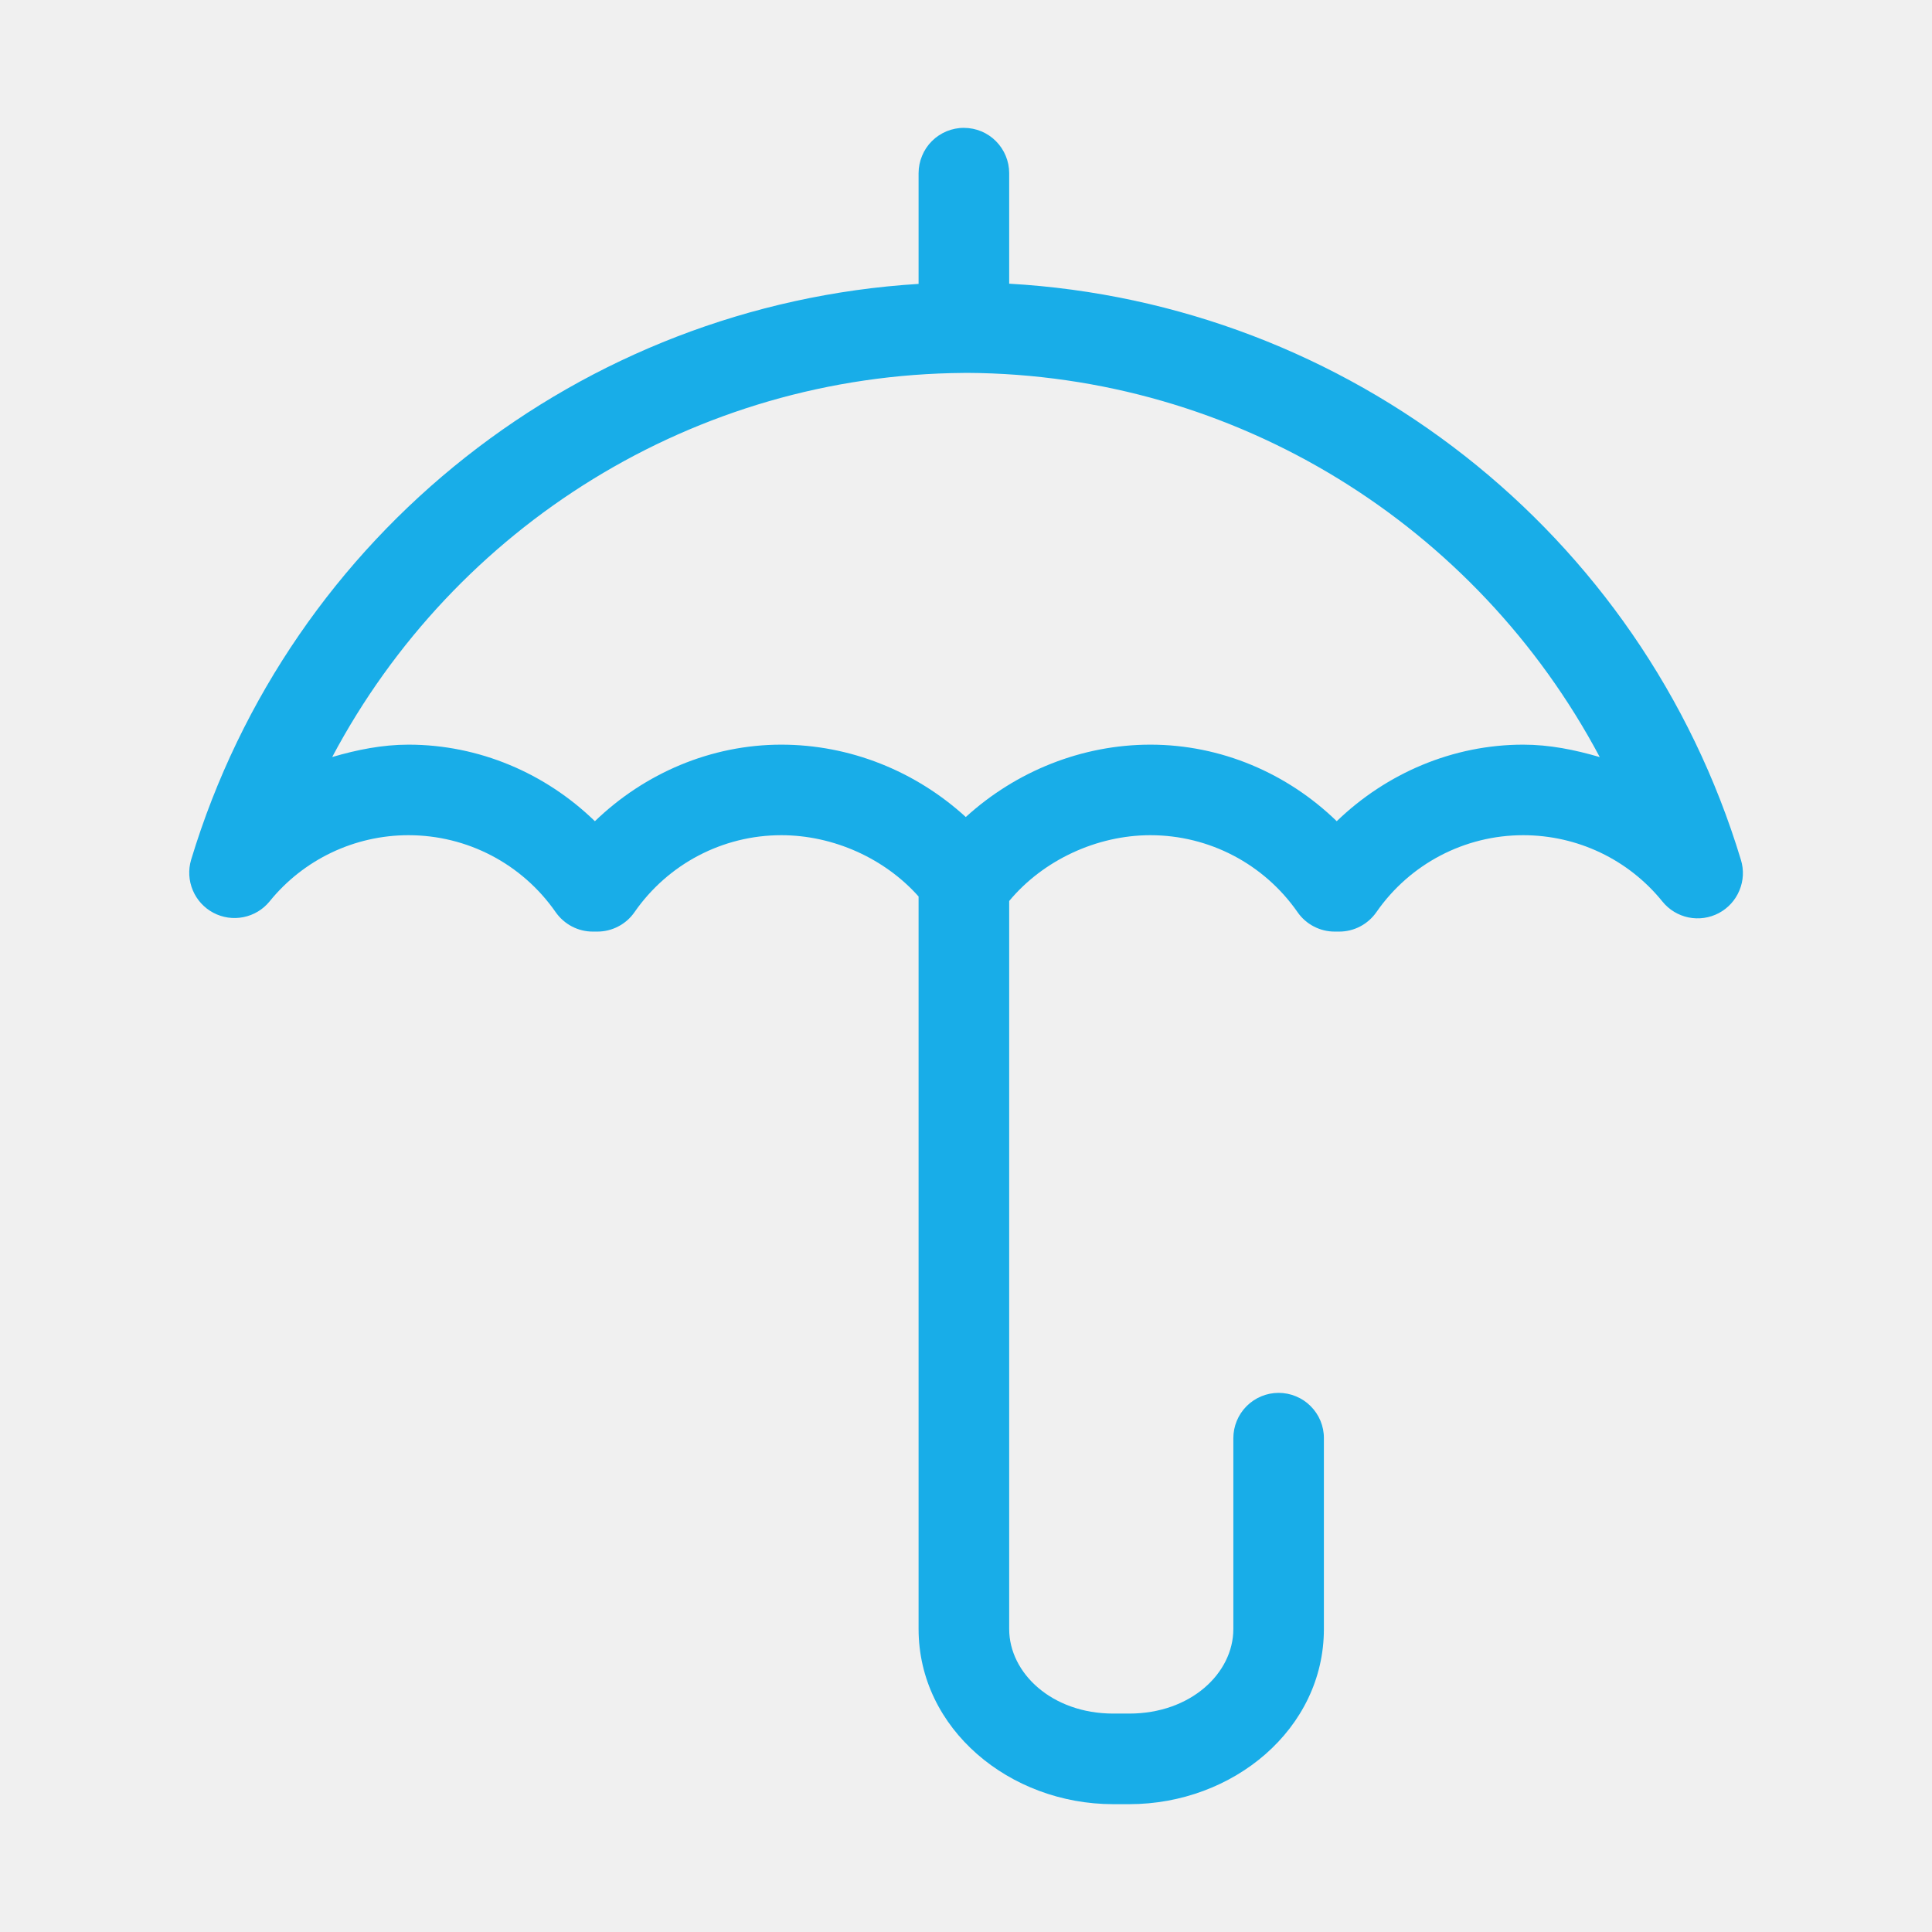
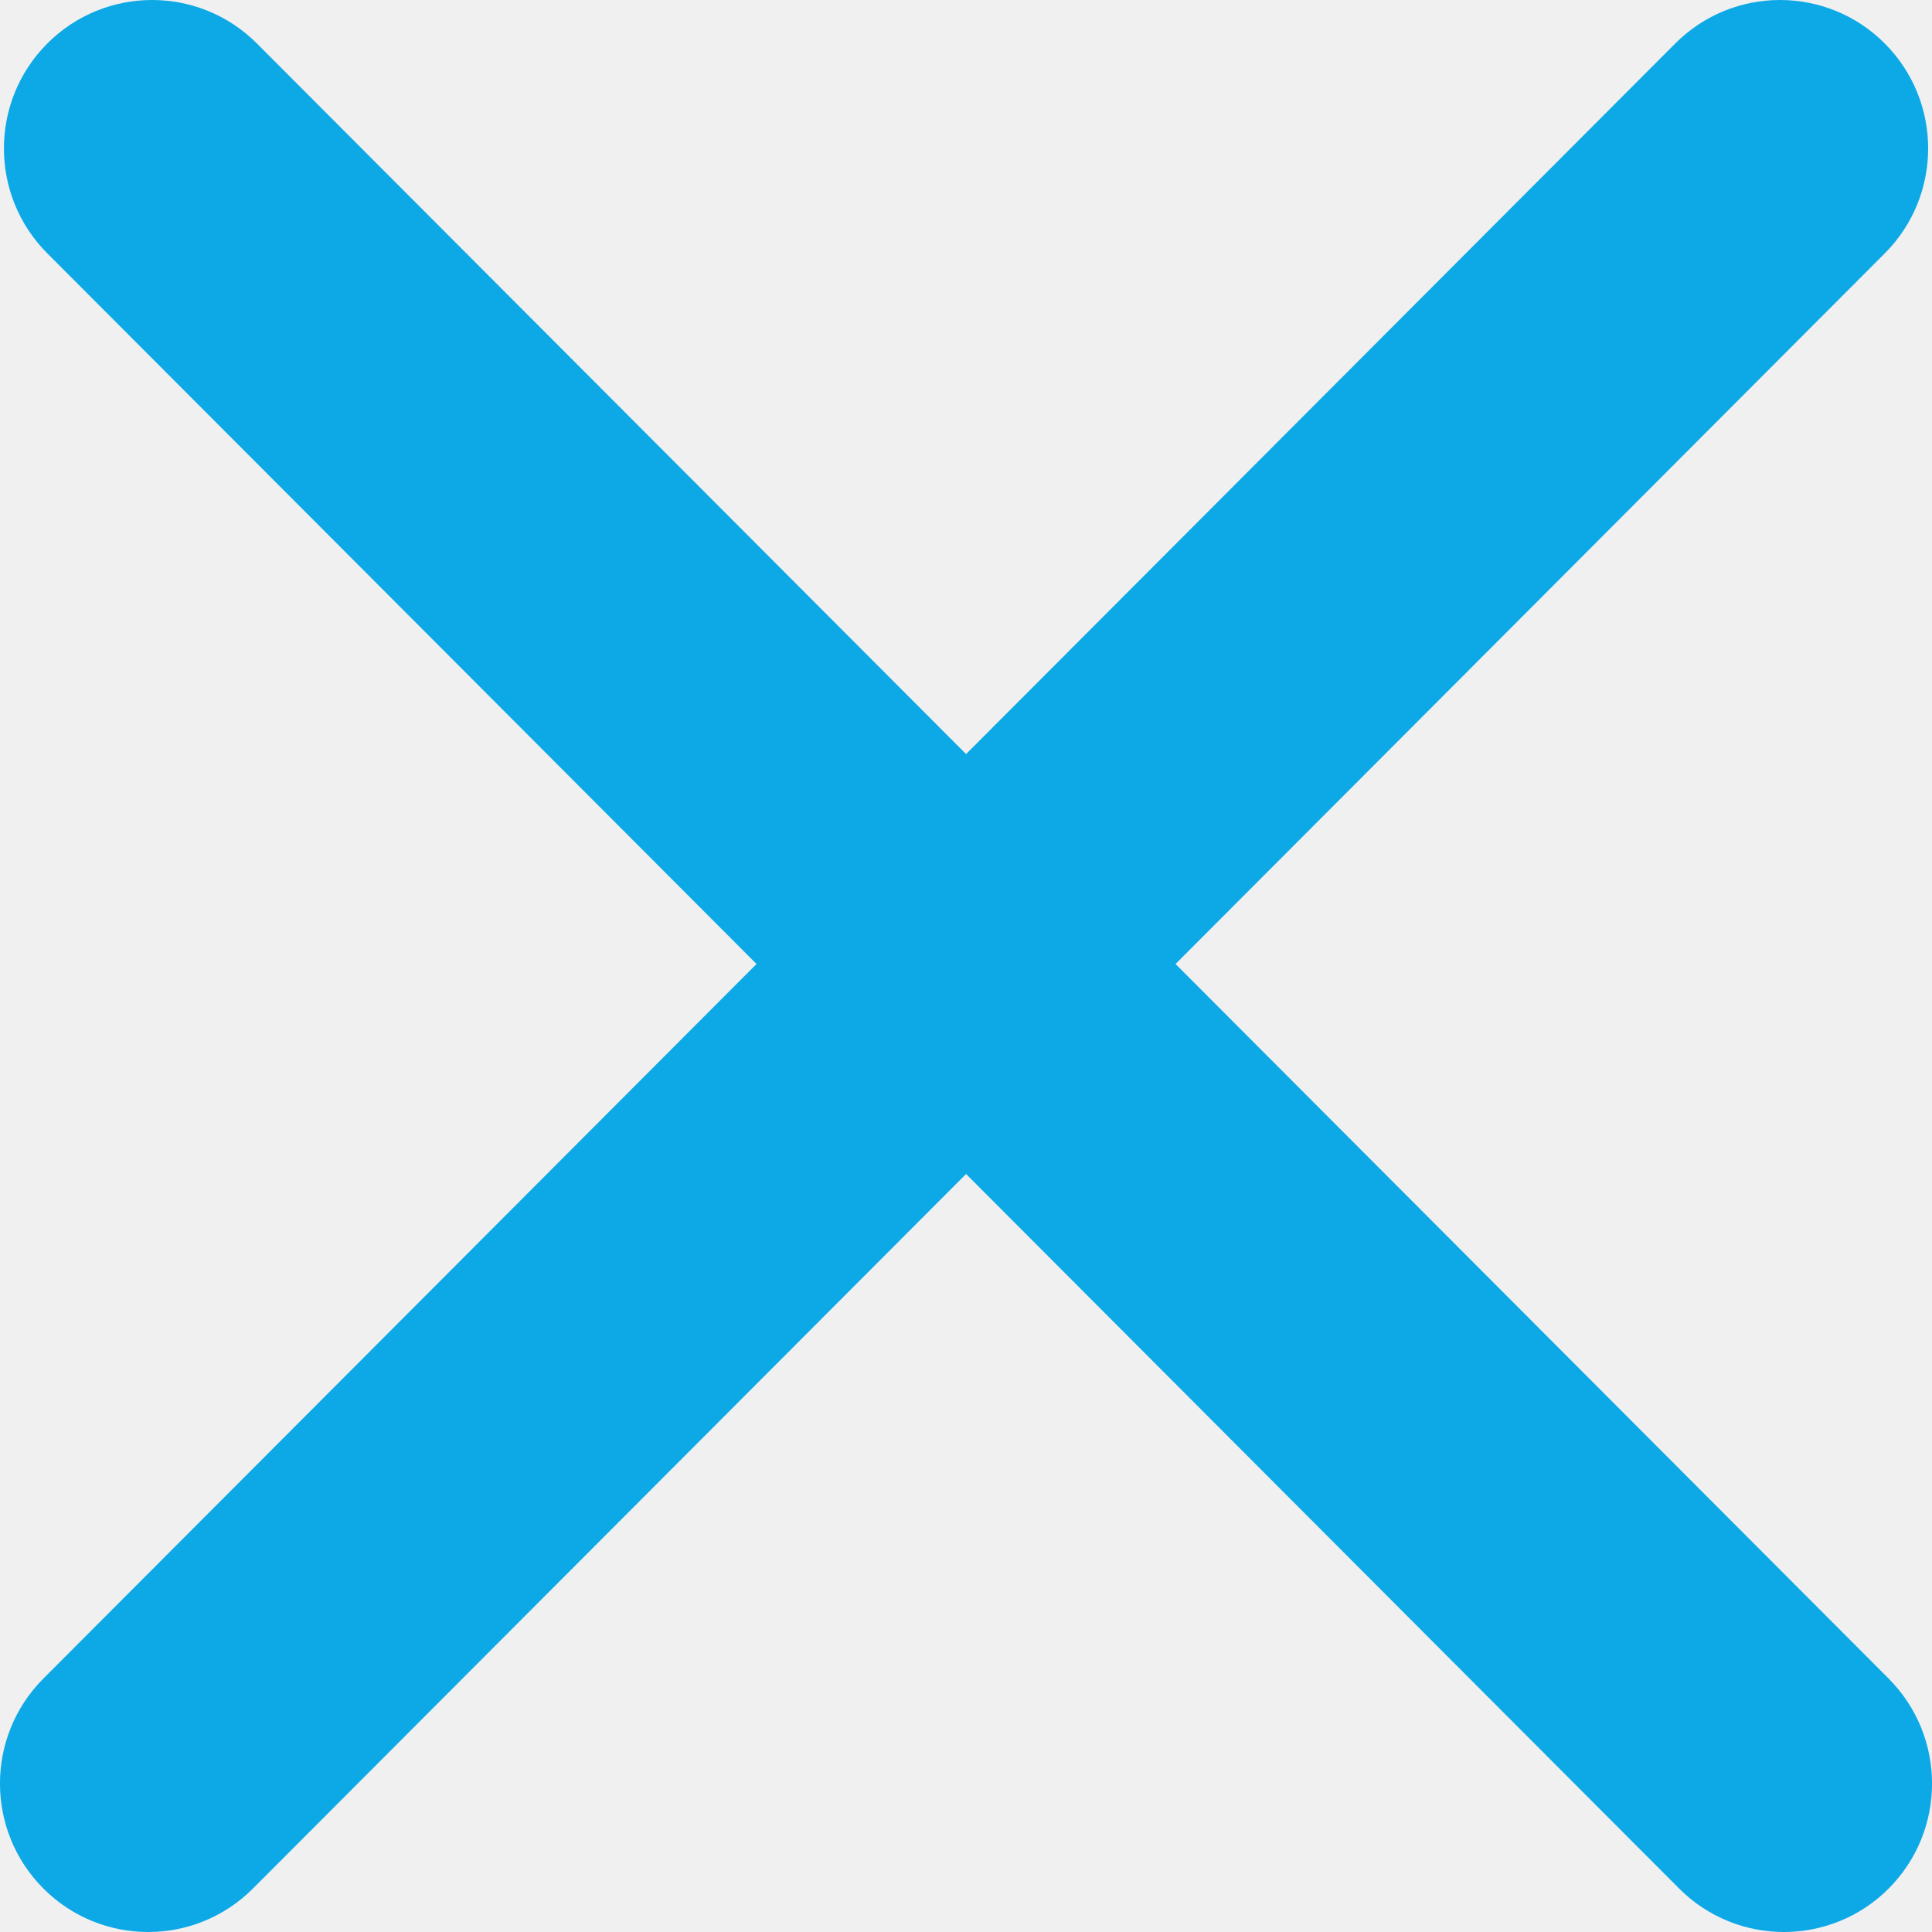
- <svg xmlns="http://www.w3.org/2000/svg" width="37" height="37" viewBox="0 0 37 37" fill="none">
-   <path d="M18.461 2.449C18.347 2.448 18.234 2.471 18.129 2.514C18.023 2.558 17.927 2.622 17.847 2.702C17.766 2.783 17.702 2.878 17.659 2.984C17.615 3.089 17.592 3.202 17.592 3.316V5.437C11.139 5.835 5.553 10.211 3.66 16.466C3.603 16.658 3.614 16.864 3.692 17.049C3.769 17.234 3.908 17.386 4.085 17.48C4.262 17.574 4.466 17.604 4.663 17.564C4.859 17.525 5.036 17.419 5.163 17.263C5.813 16.46 6.79 15.995 7.823 15.995C8.951 15.995 9.997 16.544 10.641 17.468C10.722 17.584 10.829 17.678 10.953 17.743C11.078 17.808 11.216 17.842 11.357 17.841H11.436C11.577 17.842 11.715 17.808 11.84 17.743C11.965 17.678 12.072 17.584 12.152 17.468C12.794 16.544 13.842 15.995 14.962 15.995C15.959 15.995 16.942 16.438 17.592 17.169V31.198C17.592 33.11 19.335 34.552 21.32 34.552H21.626C23.62 34.552 25.354 33.11 25.354 31.198V27.543C25.355 27.429 25.332 27.316 25.289 27.211C25.245 27.105 25.181 27.01 25.1 26.929C25.02 26.848 24.924 26.784 24.818 26.741C24.713 26.697 24.6 26.675 24.486 26.675C24.256 26.675 24.036 26.767 23.873 26.93C23.711 27.093 23.62 27.313 23.62 27.543V31.198C23.62 32.039 22.809 32.817 21.626 32.817H21.32C20.143 32.817 19.327 32.039 19.327 31.198V17.255C19.977 16.473 21.004 15.995 22.031 15.995C23.156 15.995 24.205 16.544 24.849 17.468C24.929 17.584 25.036 17.678 25.161 17.743C25.286 17.808 25.424 17.842 25.565 17.841H25.644C25.785 17.842 25.923 17.808 26.048 17.743C26.172 17.678 26.279 17.584 26.36 17.468C27.001 16.544 28.05 15.995 29.17 15.995C30.21 15.995 31.186 16.46 31.836 17.264C31.962 17.421 32.139 17.529 32.337 17.57C32.534 17.61 32.739 17.581 32.917 17.487C33.096 17.392 33.235 17.239 33.312 17.052C33.39 16.866 33.4 16.659 33.34 16.466C31.44 10.186 25.816 5.801 19.327 5.433V3.316C19.327 3.086 19.235 2.866 19.073 2.703C18.911 2.54 18.691 2.449 18.461 2.449ZM18.518 7.141C18.518 7.141 18.518 7.141 18.518 7.141C23.677 7.168 28.28 10.064 30.637 14.499C30.159 14.359 29.675 14.261 29.17 14.261C27.826 14.261 26.553 14.807 25.6 15.727C24.652 14.807 23.383 14.261 22.031 14.261C20.722 14.261 19.458 14.769 18.496 15.647C17.535 14.769 16.279 14.261 14.962 14.261C13.618 14.261 12.346 14.807 11.393 15.727C10.445 14.807 9.175 14.261 7.823 14.261C7.323 14.261 6.84 14.358 6.362 14.498C8.71 10.072 13.307 7.179 18.453 7.142C18.455 7.142 18.458 7.142 18.461 7.142C18.473 7.142 18.485 7.142 18.496 7.141C18.524 7.141 18.518 7.141 18.518 7.141Z" fill="#18ADE8" />
+ <svg xmlns="http://www.w3.org/2000/svg" width="26" height="26" viewBox="0 0 26 26" fill="none">
+   <g clip-path="url(#clip0_11_1417)">
+     <path d="M25.416 22.589L15.82 12.973L25.364 3.41C26.143 2.63 26.143 1.365 25.364 0.585C24.586 -0.195 23.324 -0.195 22.545 0.585L13.001 10.148L3.457 0.585C2.678 -0.195 1.416 -0.195 0.637 0.585C-0.142 1.365 -0.142 2.63 0.637 3.41L10.181 12.973L0.584 22.589C-0.195 23.37 -0.195 24.634 0.584 25.415C0.973 25.805 1.483 26 1.994 26C2.504 26 3.014 25.805 3.404 25.415L13.001 15.799L22.597 25.415C22.986 25.805 23.497 26 24.007 26C24.517 26 25.028 25.805 25.417 25.415C26.195 24.635 26.195 23.37 25.416 22.589Z" fill="#0CA9E6" />
+   </g>
+   <defs>
+     <clipPath id="clip0_11_1417">
+       <rect width="26" height="26" fill="white" />
+     </clipPath>
+   </defs>
</svg>
